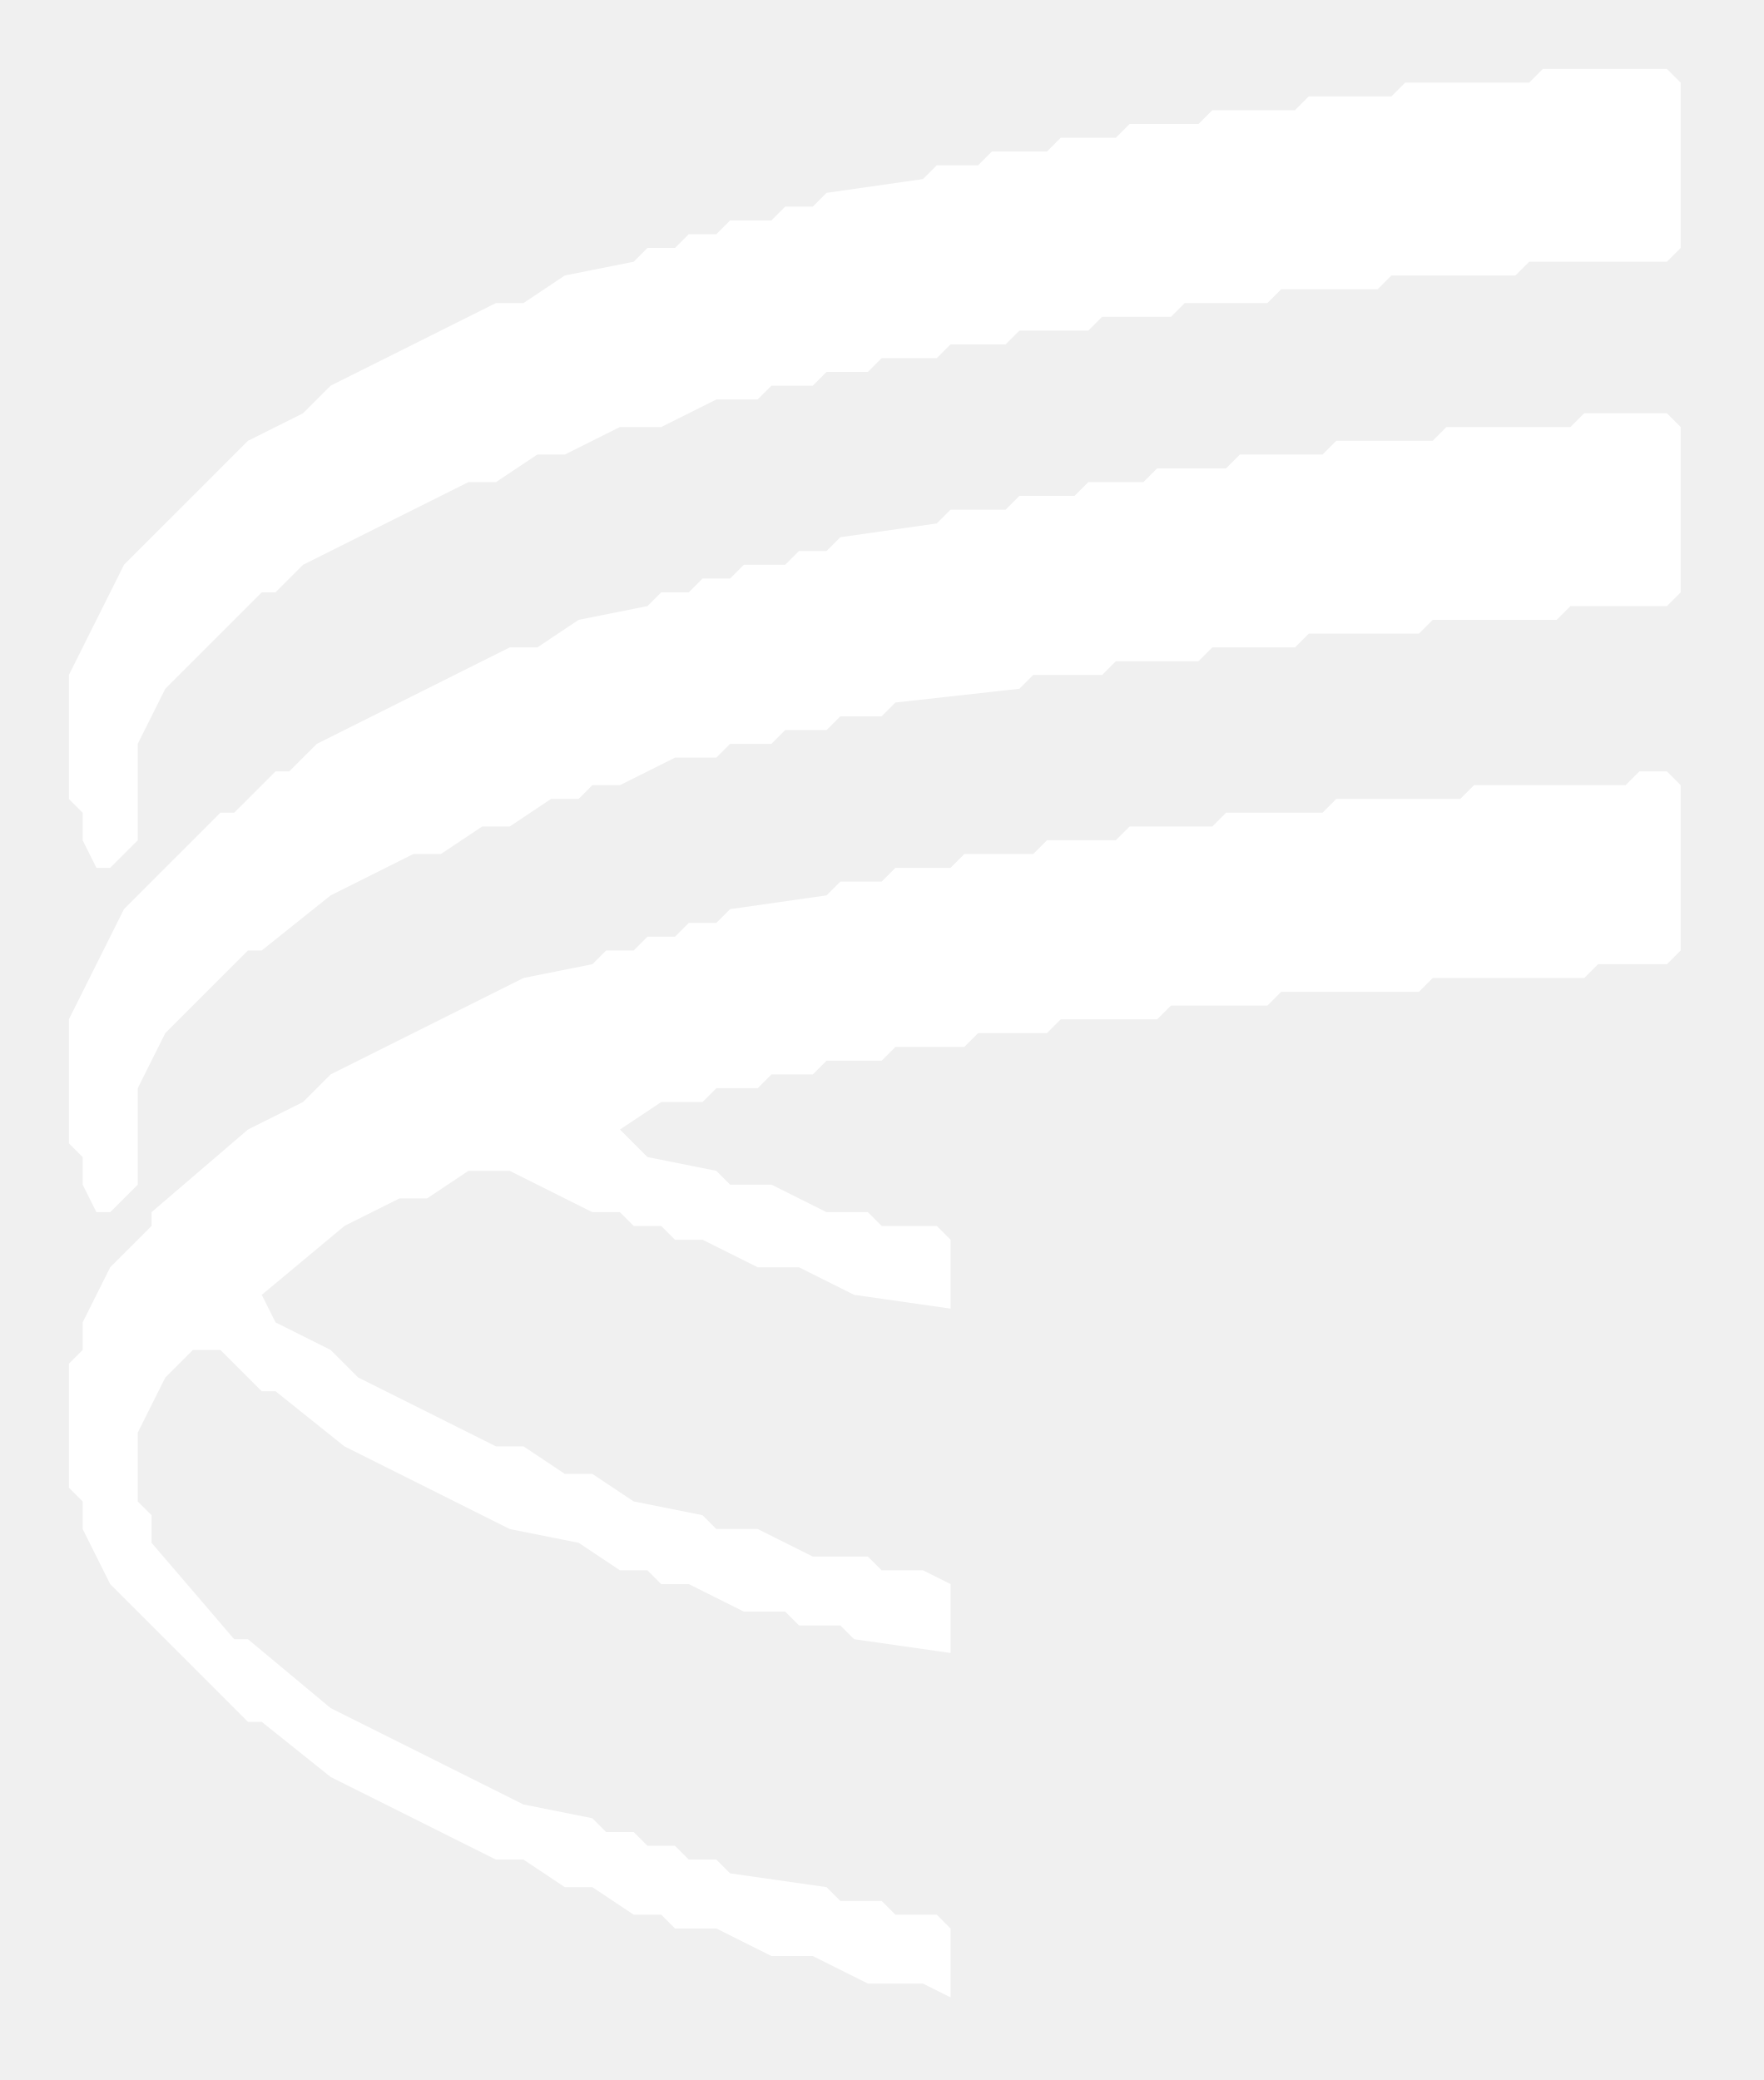
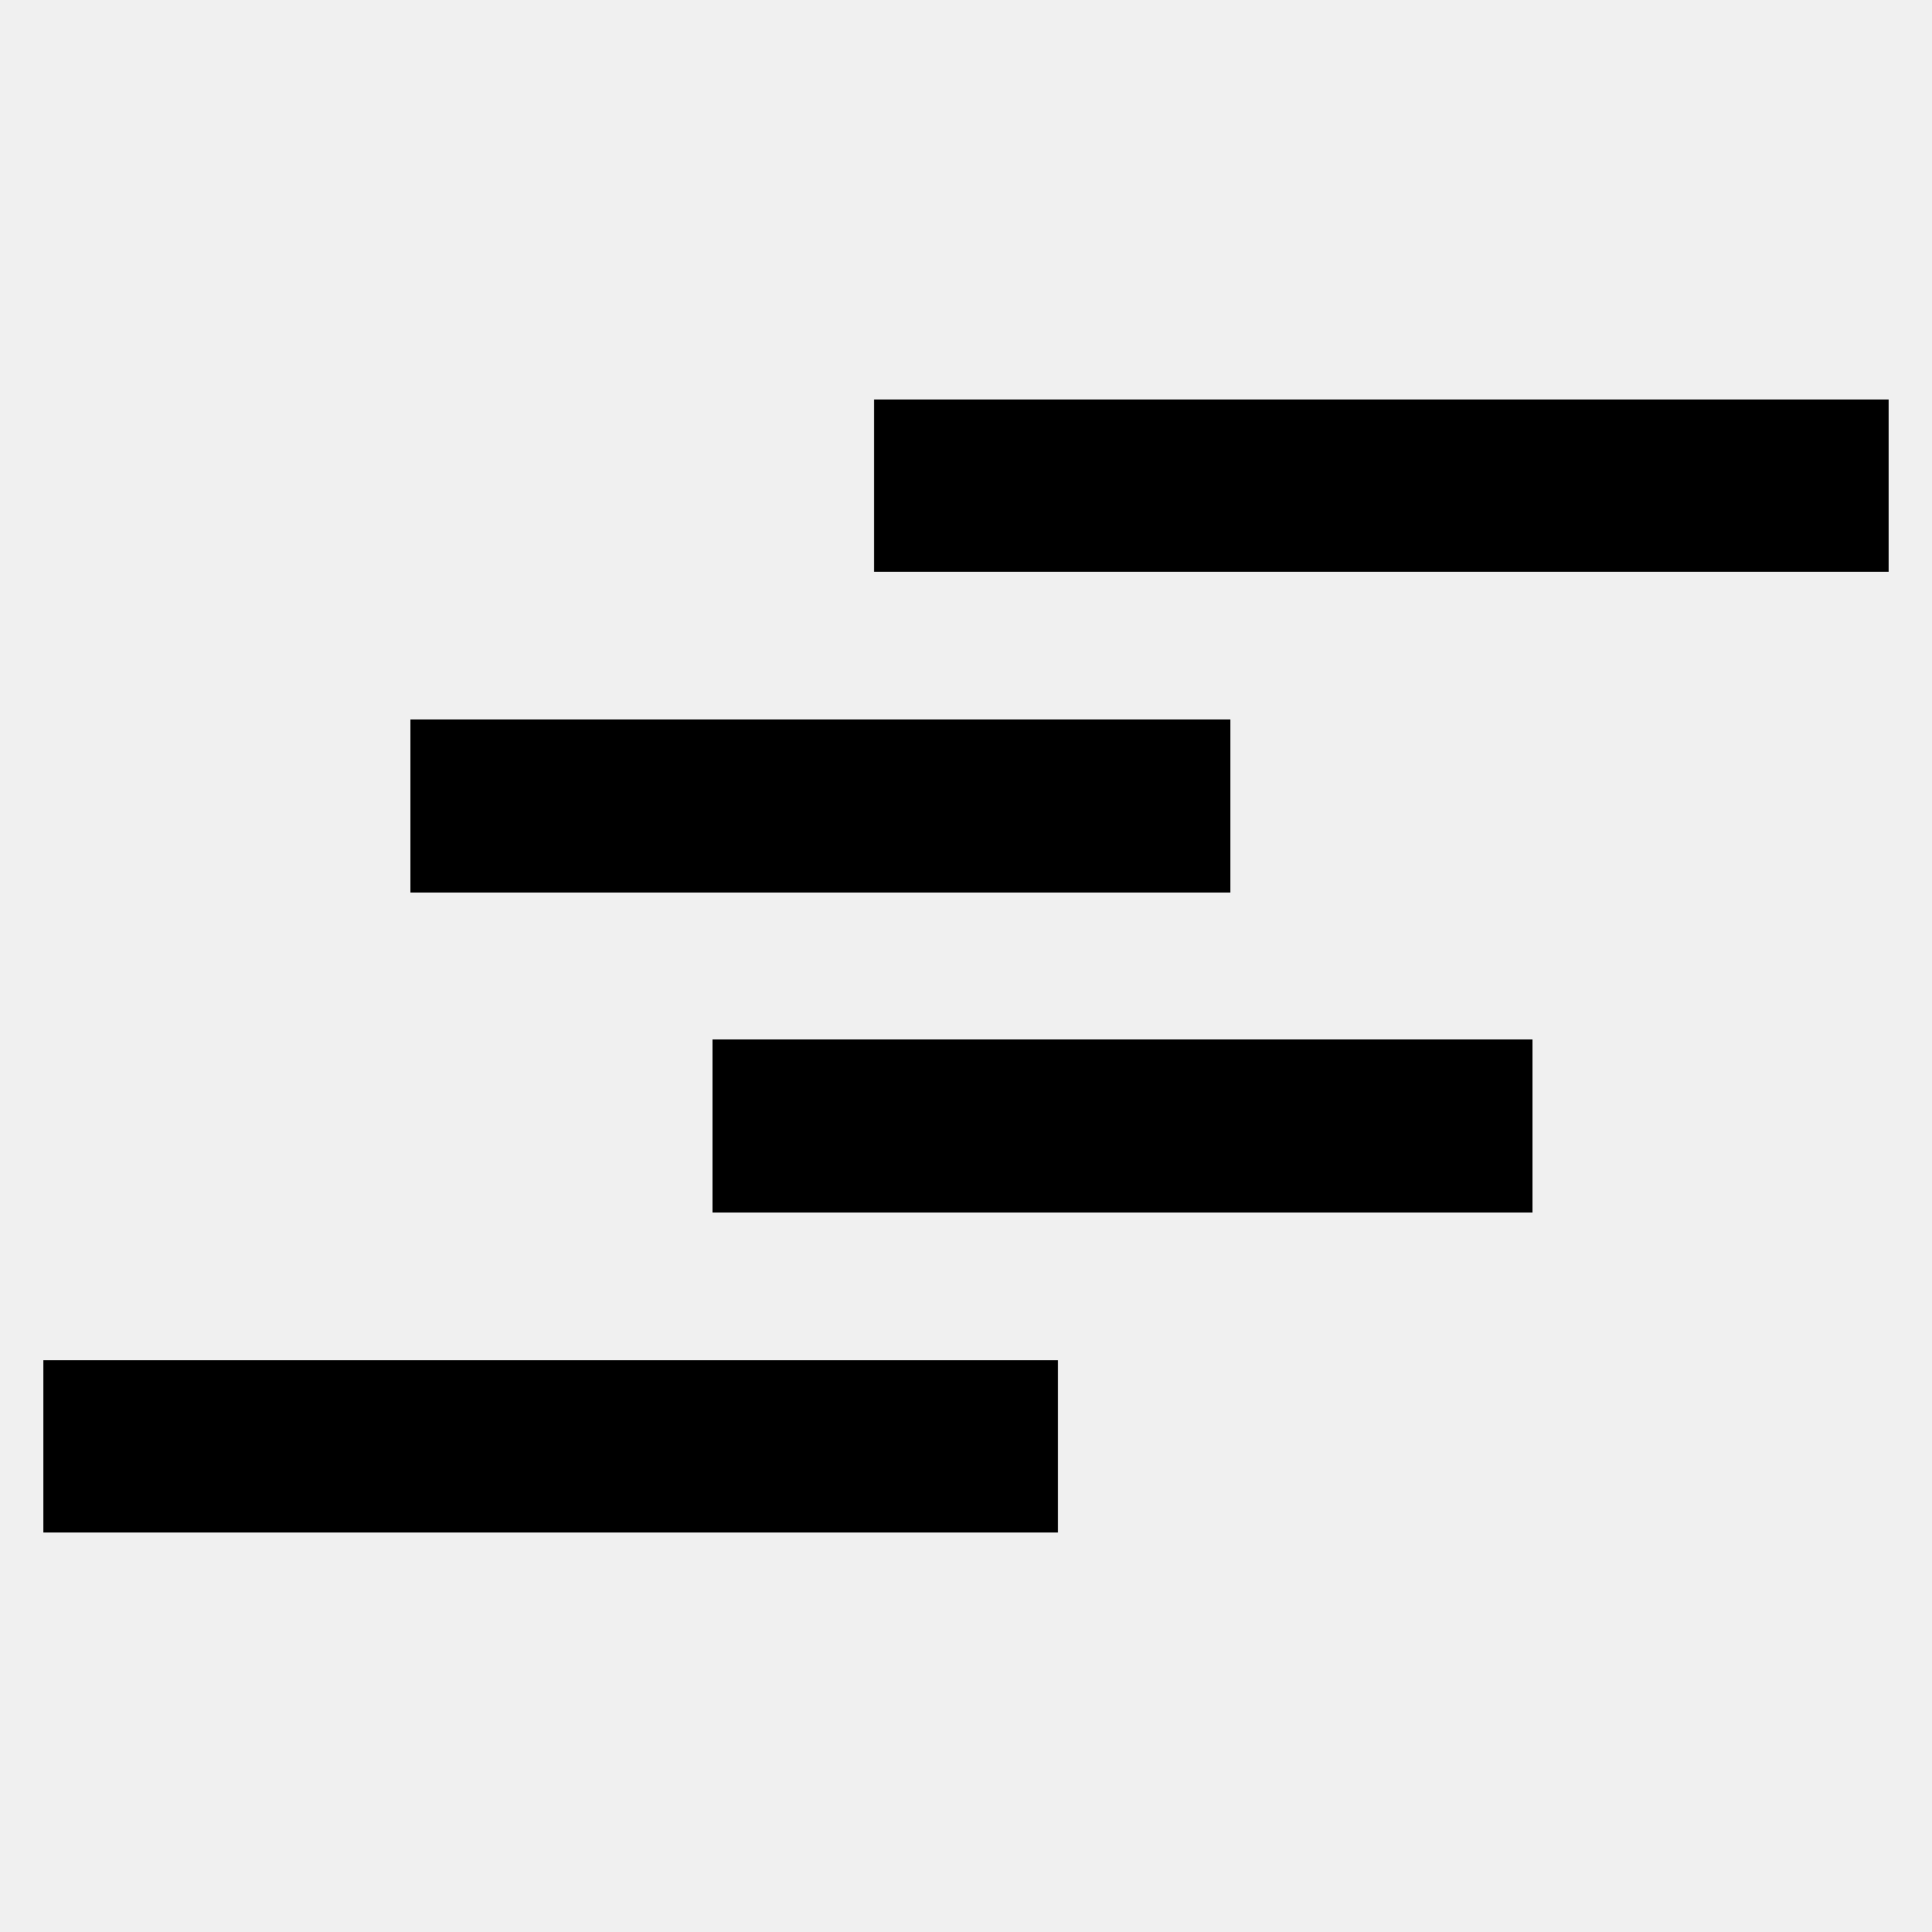
- <svg xmlns="http://www.w3.org/2000/svg" width="128" height="151" viewBox="0 0 128 151">
-   <path d="M 122 57 L 121 56 L 119 56 L 118 57 L 107 57 L 106 58 L 97 58 L 96 59 L 89 59 L 88 60 L 82 60 L 81 61 L 76 61 L 75 62 L 70 62 L 69 63 L 65 63 L 64 64 L 61 64 L 60 65 L 53 66 L 52 67 L 50 67 L 49 68 L 47 68 L 46 69 L 44 69 L 43 70 L 38 71 L 24 78 L 22 80 L 18 82 L 11 88 L 11 89 L 8 92 L 6 96 L 6 98 L 5 99 L 5 108 L 6 109 L 6 111 L 8 115 L 18 125 L 19 125 L 24 129 L 36 135 L 38 135 L 41 137 L 43 137 L 46 139 L 48 139 L 49 140 L 52 140 L 56 142 L 59 142 L 63 144 L 67 144 L 69 145 L 69 140 L 68 139 L 65 139 L 64 138 L 61 138 L 60 137 L 53 136 L 52 135 L 50 135 L 49 134 L 47 134 L 46 133 L 44 133 L 43 132 L 38 131 L 24 124 L 18 119 L 17 119 L 11 112 L 11 110 L 10 109 L 10 104 L 12 100 L 14 98 L 16 98 L 19 101 L 20 101 L 25 105 L 37 111 L 42 112 L 45 114 L 47 114 L 48 115 L 50 115 L 54 117 L 57 117 L 58 118 L 61 118 L 62 119 L 69 120 L 69 115 L 67 114 L 64 114 L 63 113 L 59 113 L 55 111 L 52 111 L 51 110 L 46 109 L 43 107 L 41 107 L 38 105 L 36 105 L 26 100 L 24 98 L 20 96 L 19 94 L 25 89 L 29 87 L 31 87 L 34 85 L 37 85 L 43 88 L 45 88 L 46 89 L 48 89 L 49 90 L 51 90 L 55 92 L 58 92 L 62 94 L 69 95 L 69 90 L 68 89 L 64 89 L 63 88 L 60 88 L 56 86 L 53 86 L 52 85 L 47 84 L 45 82 L 48 80 L 51 80 L 52 79 L 55 79 L 56 78 L 59 78 L 60 77 L 64 77 L 65 76 L 70 76 L 71 75 L 76 75 L 77 74 L 84 74 L 85 73 L 92 73 L 93 72 L 103 72 L 104 71 L 115 71 L 116 70 L 121 70 L 122 69 Z M 122 31 L 121 30 L 115 30 L 114 31 L 105 31 L 104 32 L 97 32 L 96 33 L 90 33 L 89 34 L 84 34 L 83 35 L 79 35 L 78 36 L 74 36 L 73 37 L 69 37 L 68 38 L 61 39 L 60 40 L 58 40 L 57 41 L 54 41 L 53 42 L 51 42 L 50 43 L 48 43 L 47 44 L 42 45 L 39 47 L 37 47 L 23 54 L 21 56 L 20 56 L 17 59 L 16 59 L 9 66 L 5 74 L 5 83 L 6 84 L 6 86 L 7 88 L 8 88 L 10 86 L 10 79 L 12 75 L 18 69 L 19 69 L 24 65 L 30 62 L 32 62 L 35 60 L 37 60 L 40 58 L 42 58 L 43 57 L 45 57 L 49 55 L 52 55 L 53 54 L 56 54 L 57 53 L 60 53 L 61 52 L 64 52 L 65 51 L 74 50 L 75 49 L 80 49 L 81 48 L 87 48 L 88 47 L 94 47 L 95 46 L 103 46 L 104 45 L 113 45 L 114 44 L 121 44 L 122 43 Z M 122 6 L 121 5 L 112 5 L 111 6 L 102 6 L 101 7 L 95 7 L 94 8 L 88 8 L 87 9 L 82 9 L 81 10 L 77 10 L 76 11 L 72 11 L 71 12 L 68 12 L 67 13 L 60 14 L 59 15 L 57 15 L 56 16 L 53 16 L 52 17 L 50 17 L 49 18 L 47 18 L 46 19 L 41 20 L 38 22 L 36 22 L 24 28 L 22 30 L 18 32 L 9 41 L 5 49 L 5 58 L 6 59 L 6 61 L 7 63 L 8 63 L 10 61 L 10 54 L 12 50 L 19 43 L 20 43 L 22 41 L 34 35 L 36 35 L 39 33 L 41 33 L 45 31 L 48 31 L 52 29 L 55 29 L 56 28 L 59 28 L 60 27 L 63 27 L 64 26 L 68 26 L 69 25 L 73 25 L 74 24 L 79 24 L 80 23 L 85 23 L 86 22 L 92 22 L 93 21 L 100 21 L 101 20 L 110 20 L 111 19 L 121 19 L 122 18 Z" fill="#FFFFFF" fill-rule="evenodd" clip-rule="evenodd" />
+ <svg xmlns="http://www.w3.org/2000/svg" viewBox="70 71 358 358" width="358" height="358" shape-rendering="crispEdges">
+   <style>g{fill:#000}@media (prefers-color-scheme:dark){g{fill:#fff}}</style>
+   <g fill="#000">
+     <rect x="232" y="145.00" width="188" height="32" />
+     <rect x="146" y="204.33" width="152" height="32" />
+     <rect x="202" y="263.67" width="152" height="32" />
+     <rect x="78" y="323.00" width="188" height="32" />
+   </g>
</svg>
